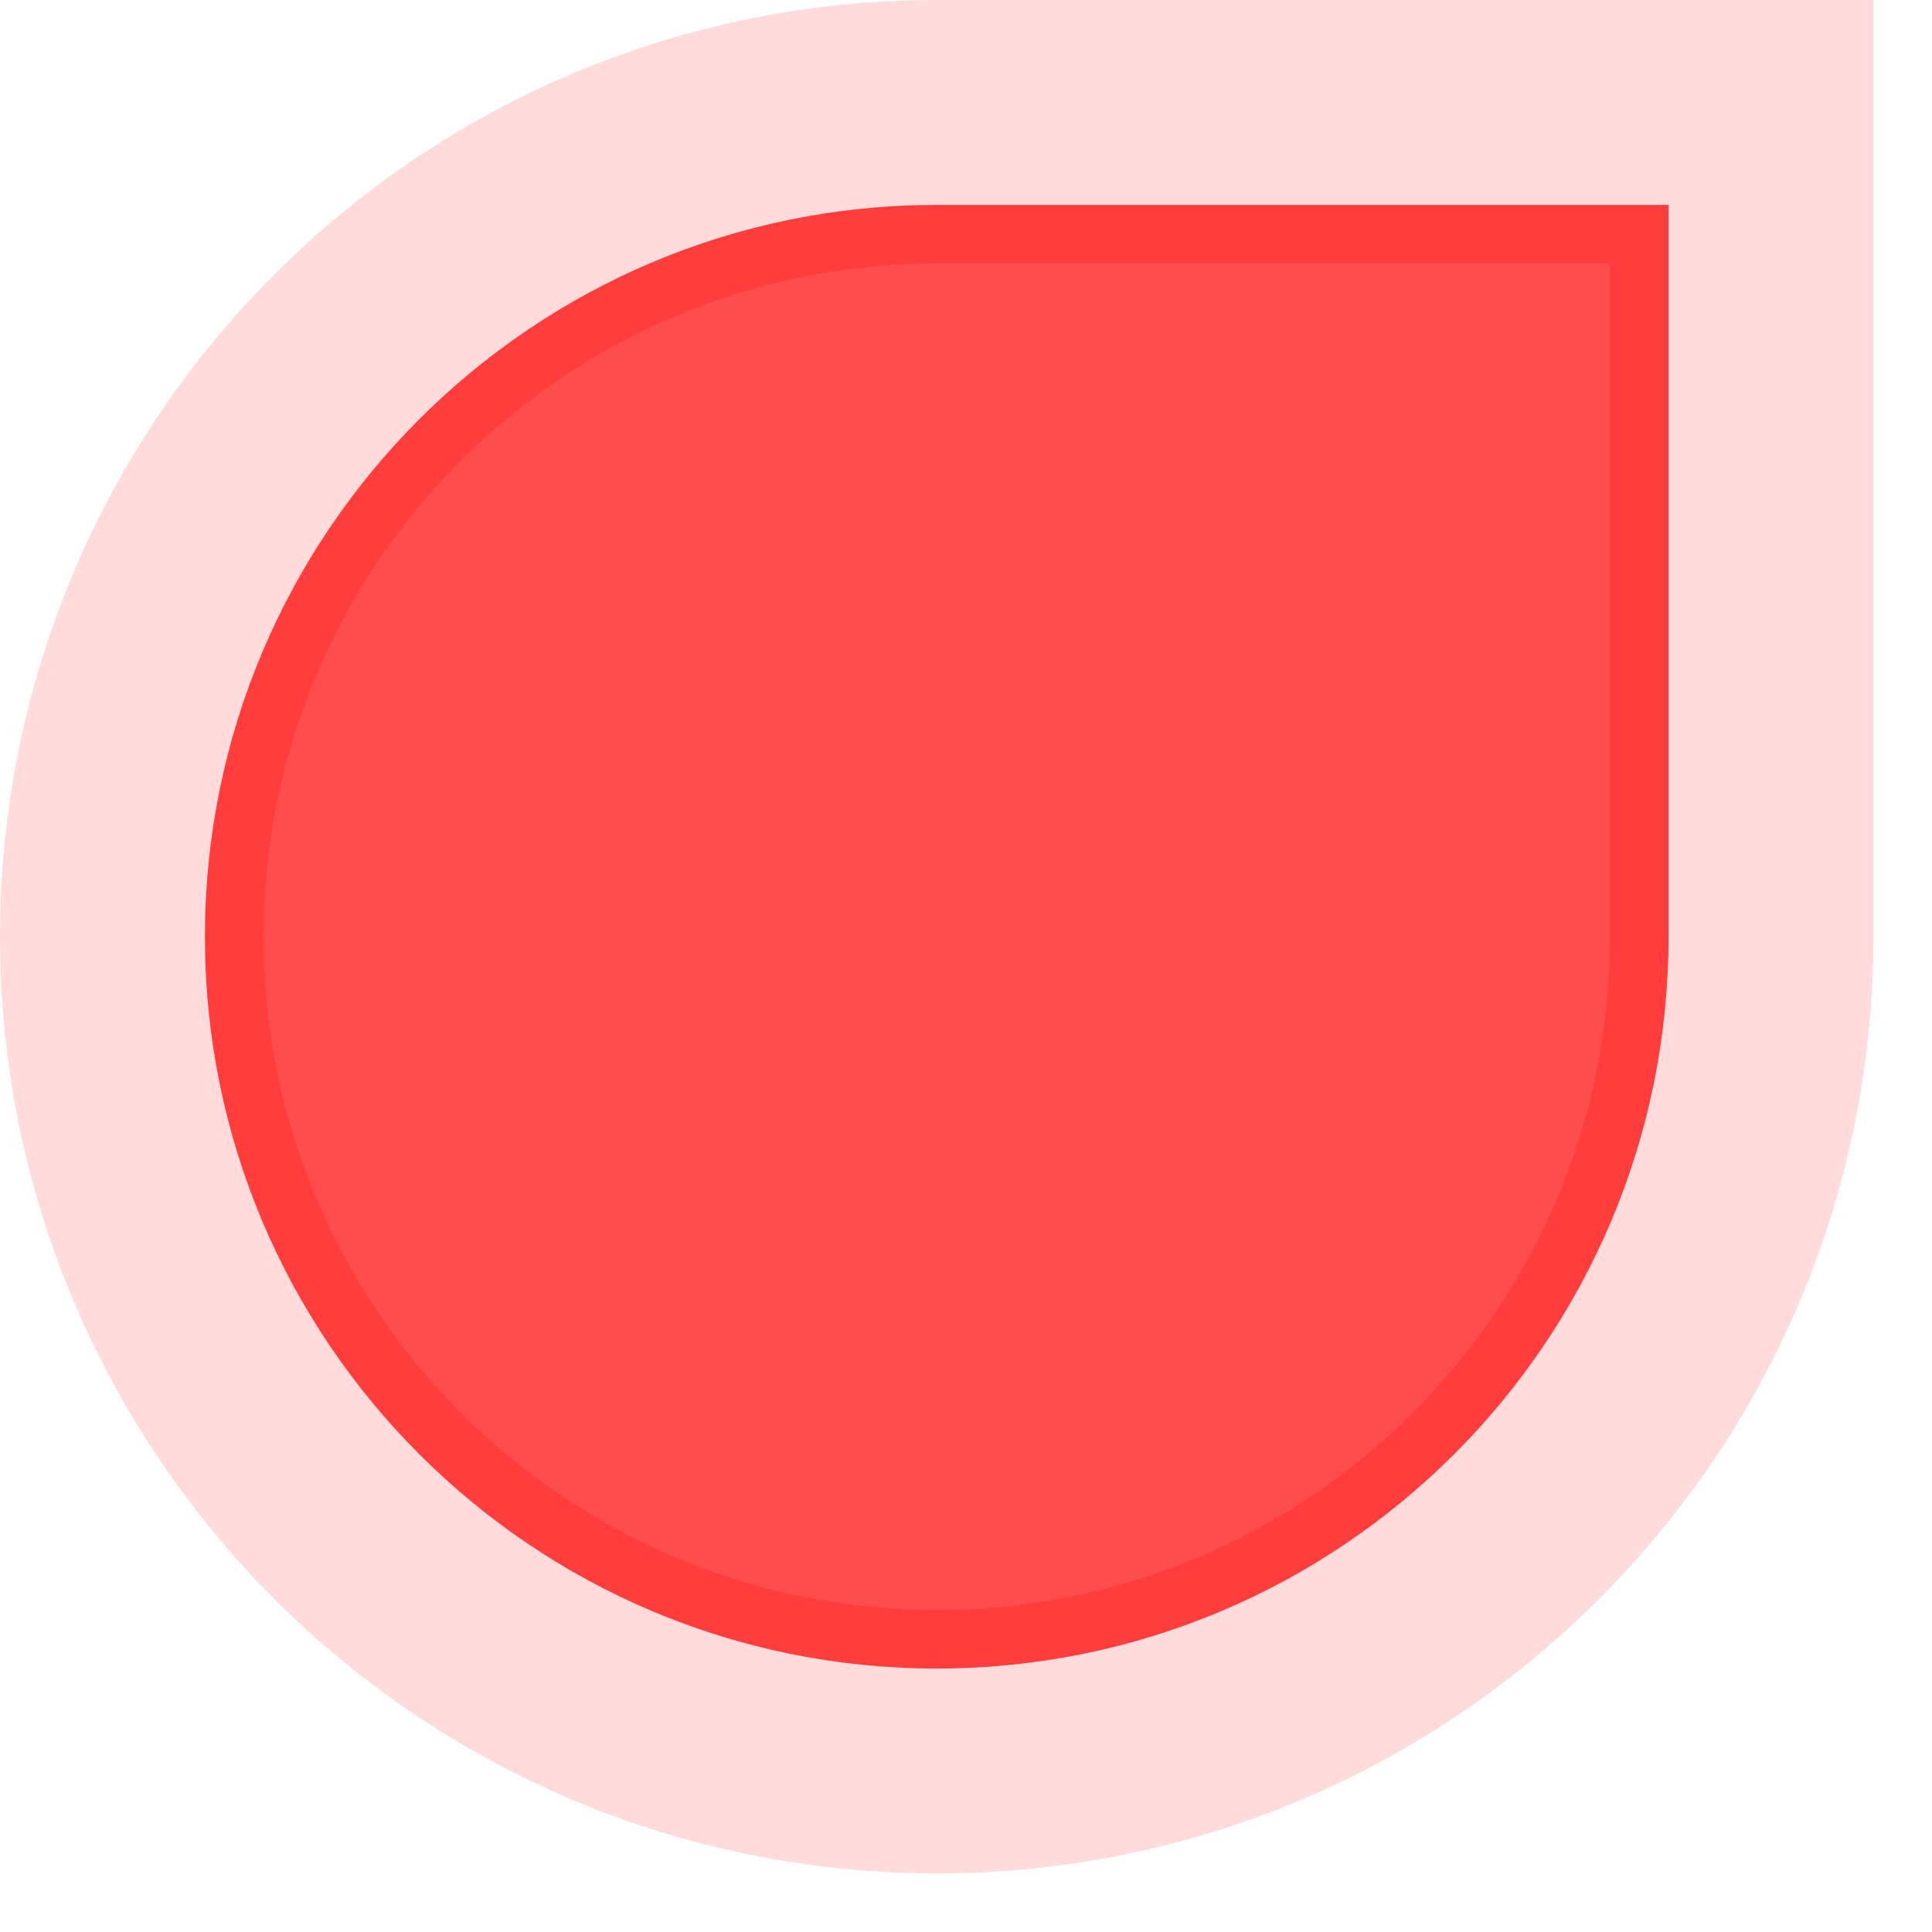
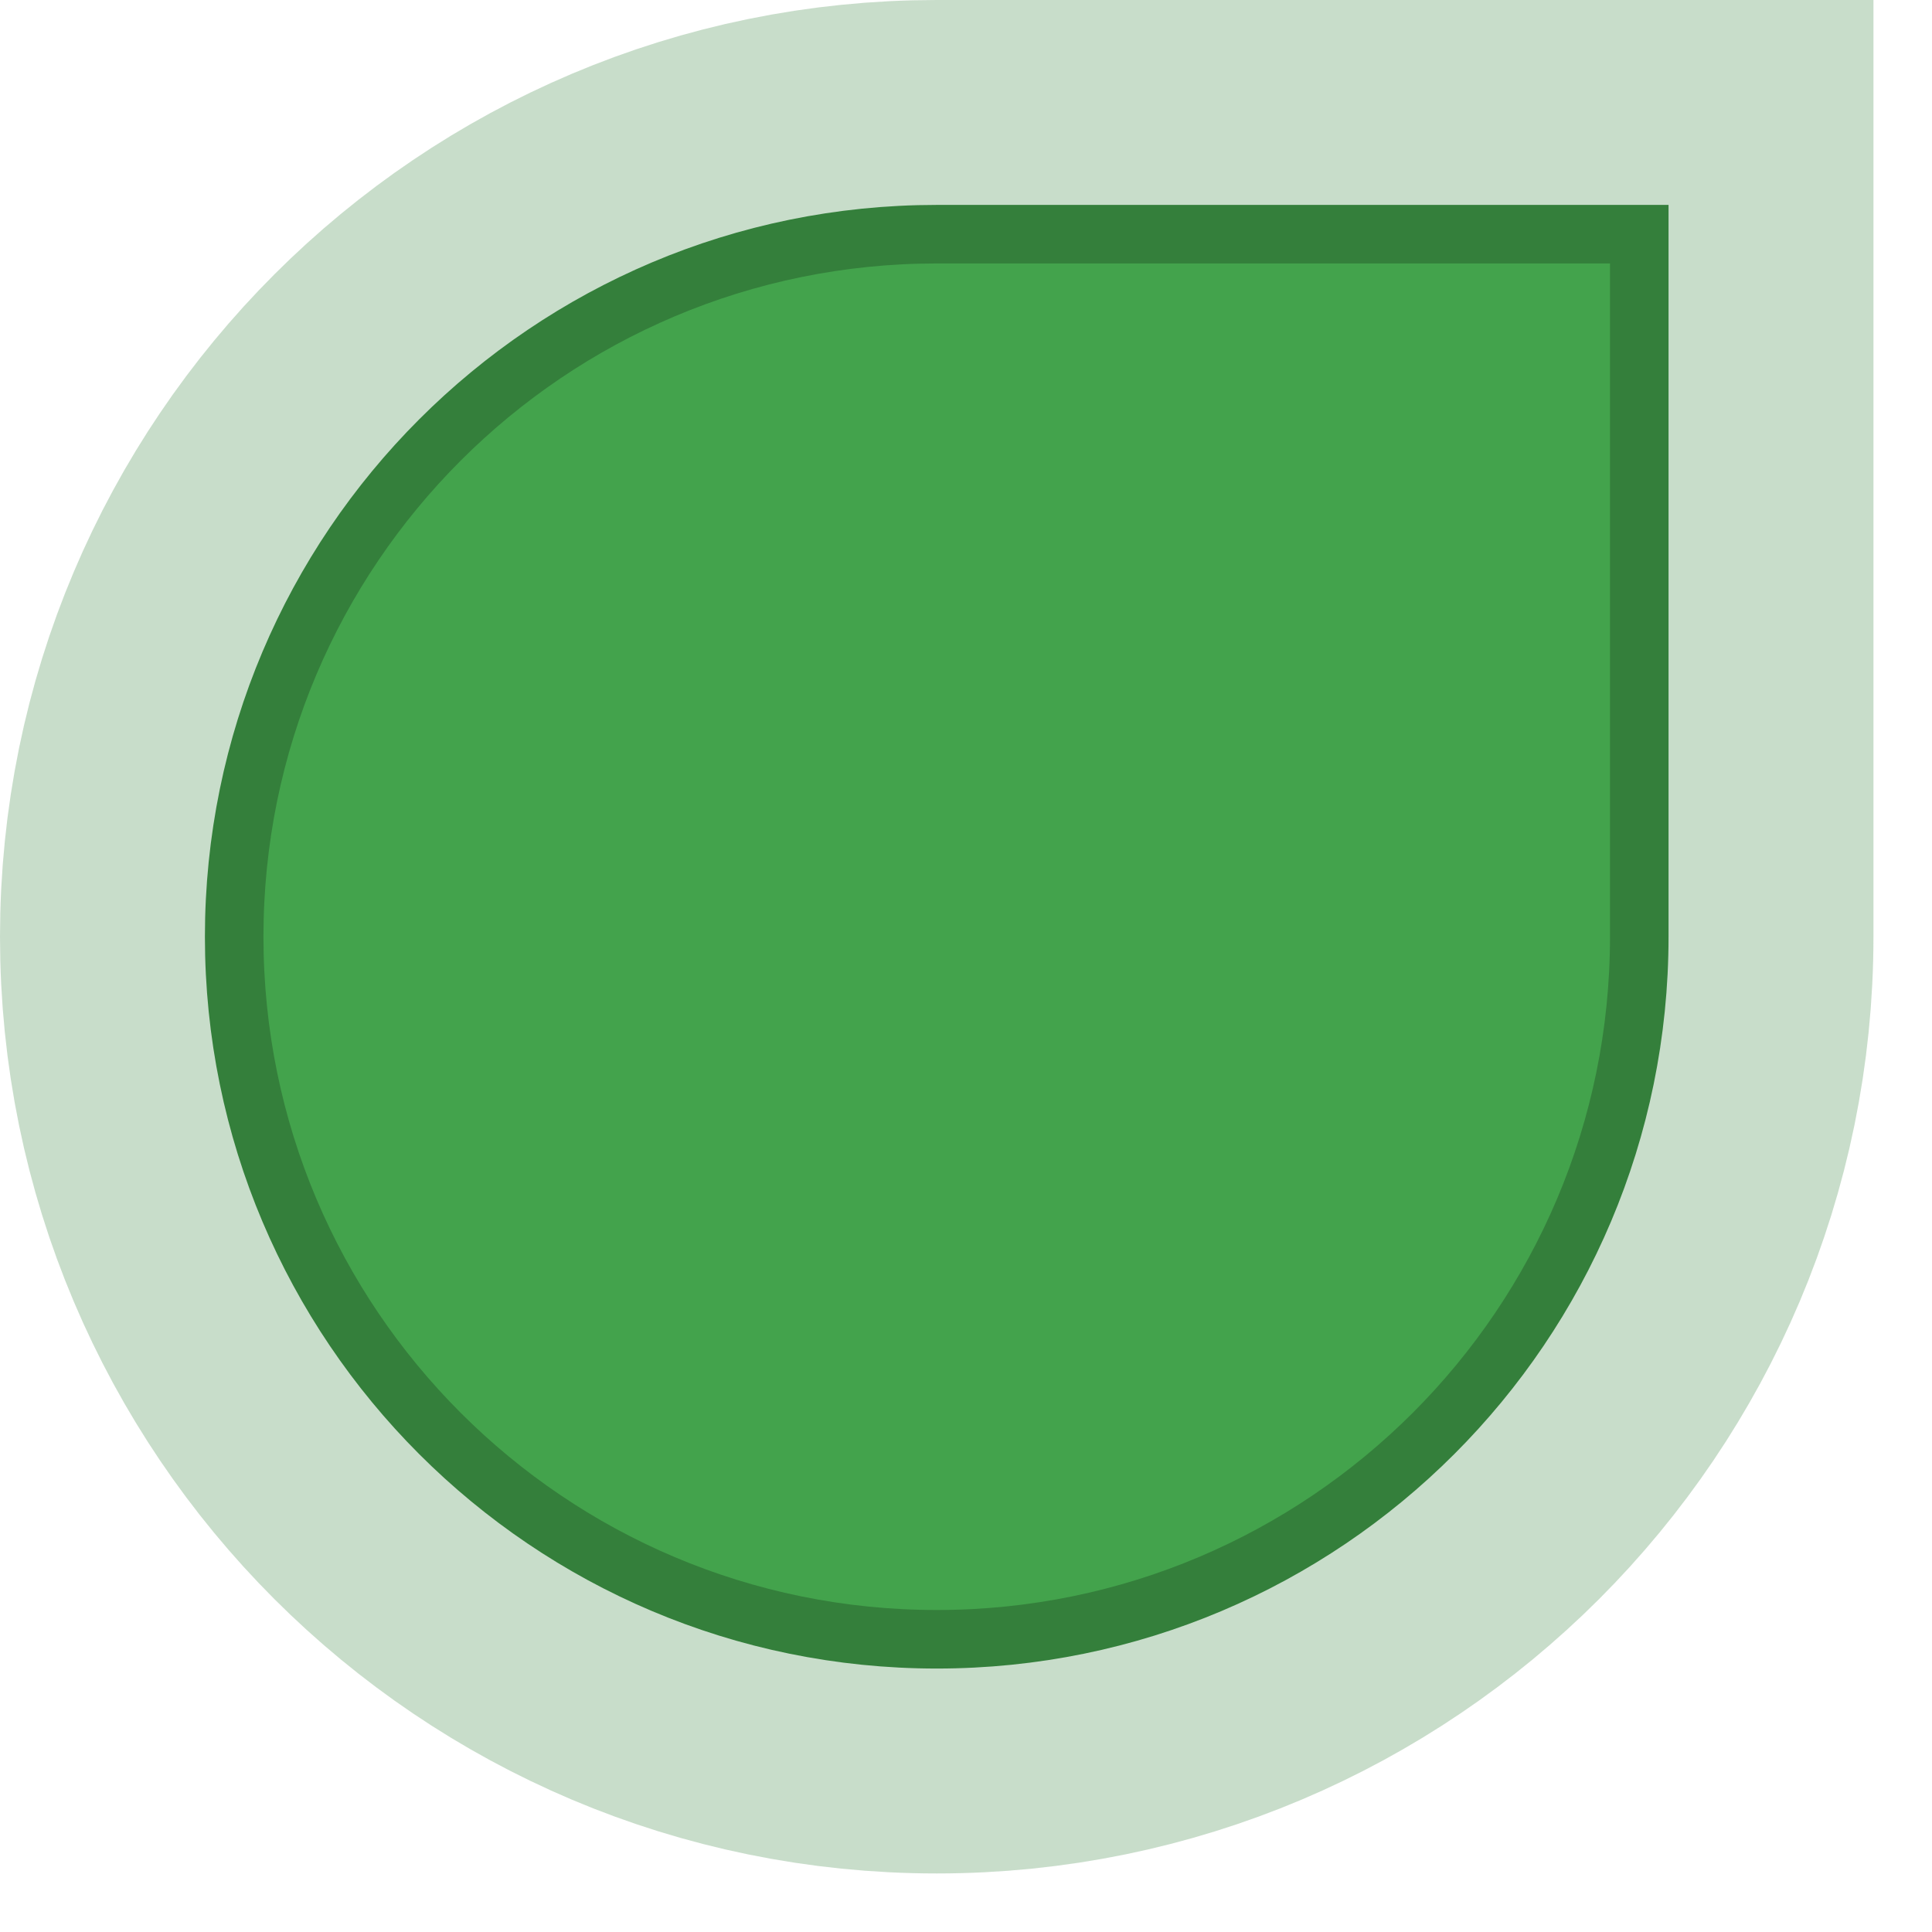
<svg xmlns="http://www.w3.org/2000/svg" xmlns:xlink="http://www.w3.org/1999/xlink" width="34px" height="34px" viewBox="1 1 33 33" version="1.1">
  <defs>
    <path d="M17,5 C23.627,5 29,10.373 29,17 L29,29 L17,29 C10.373,29 5,23.627 5,17 C5,10.373 10.373,5 17,5 Z" id="path-1" />
  </defs>
  <g id="Bottom-Left-Handle" stroke="none" stroke-width="1" fill="none" fill-rule="evenodd">
    <g id="Bottom-Left" transform="translate(17, 17) scale(1, -1) translate(-17, -17) ">
-       <use stroke="#FF4C4C33" stroke-width="8" xlink:href="#path-1" />
+       <use stroke="#347f3b44" stroke-width="8" xlink:href="#path-1" />
      <use fill="black" fill-opacity="1" filter="url(#filter-2)" xlink:href="#path-1" />
-       <use stroke="#FF3D3D" stroke-width="1" fill="#FF4C4C" fill-rule="evenodd" xlink:href="#path-1" />
+       <use stroke="#347f3b" stroke-width="1" fill="#43a34c" fill-rule="evenodd" xlink:href="#path-1" />
    </g>
  </g>
</svg>
